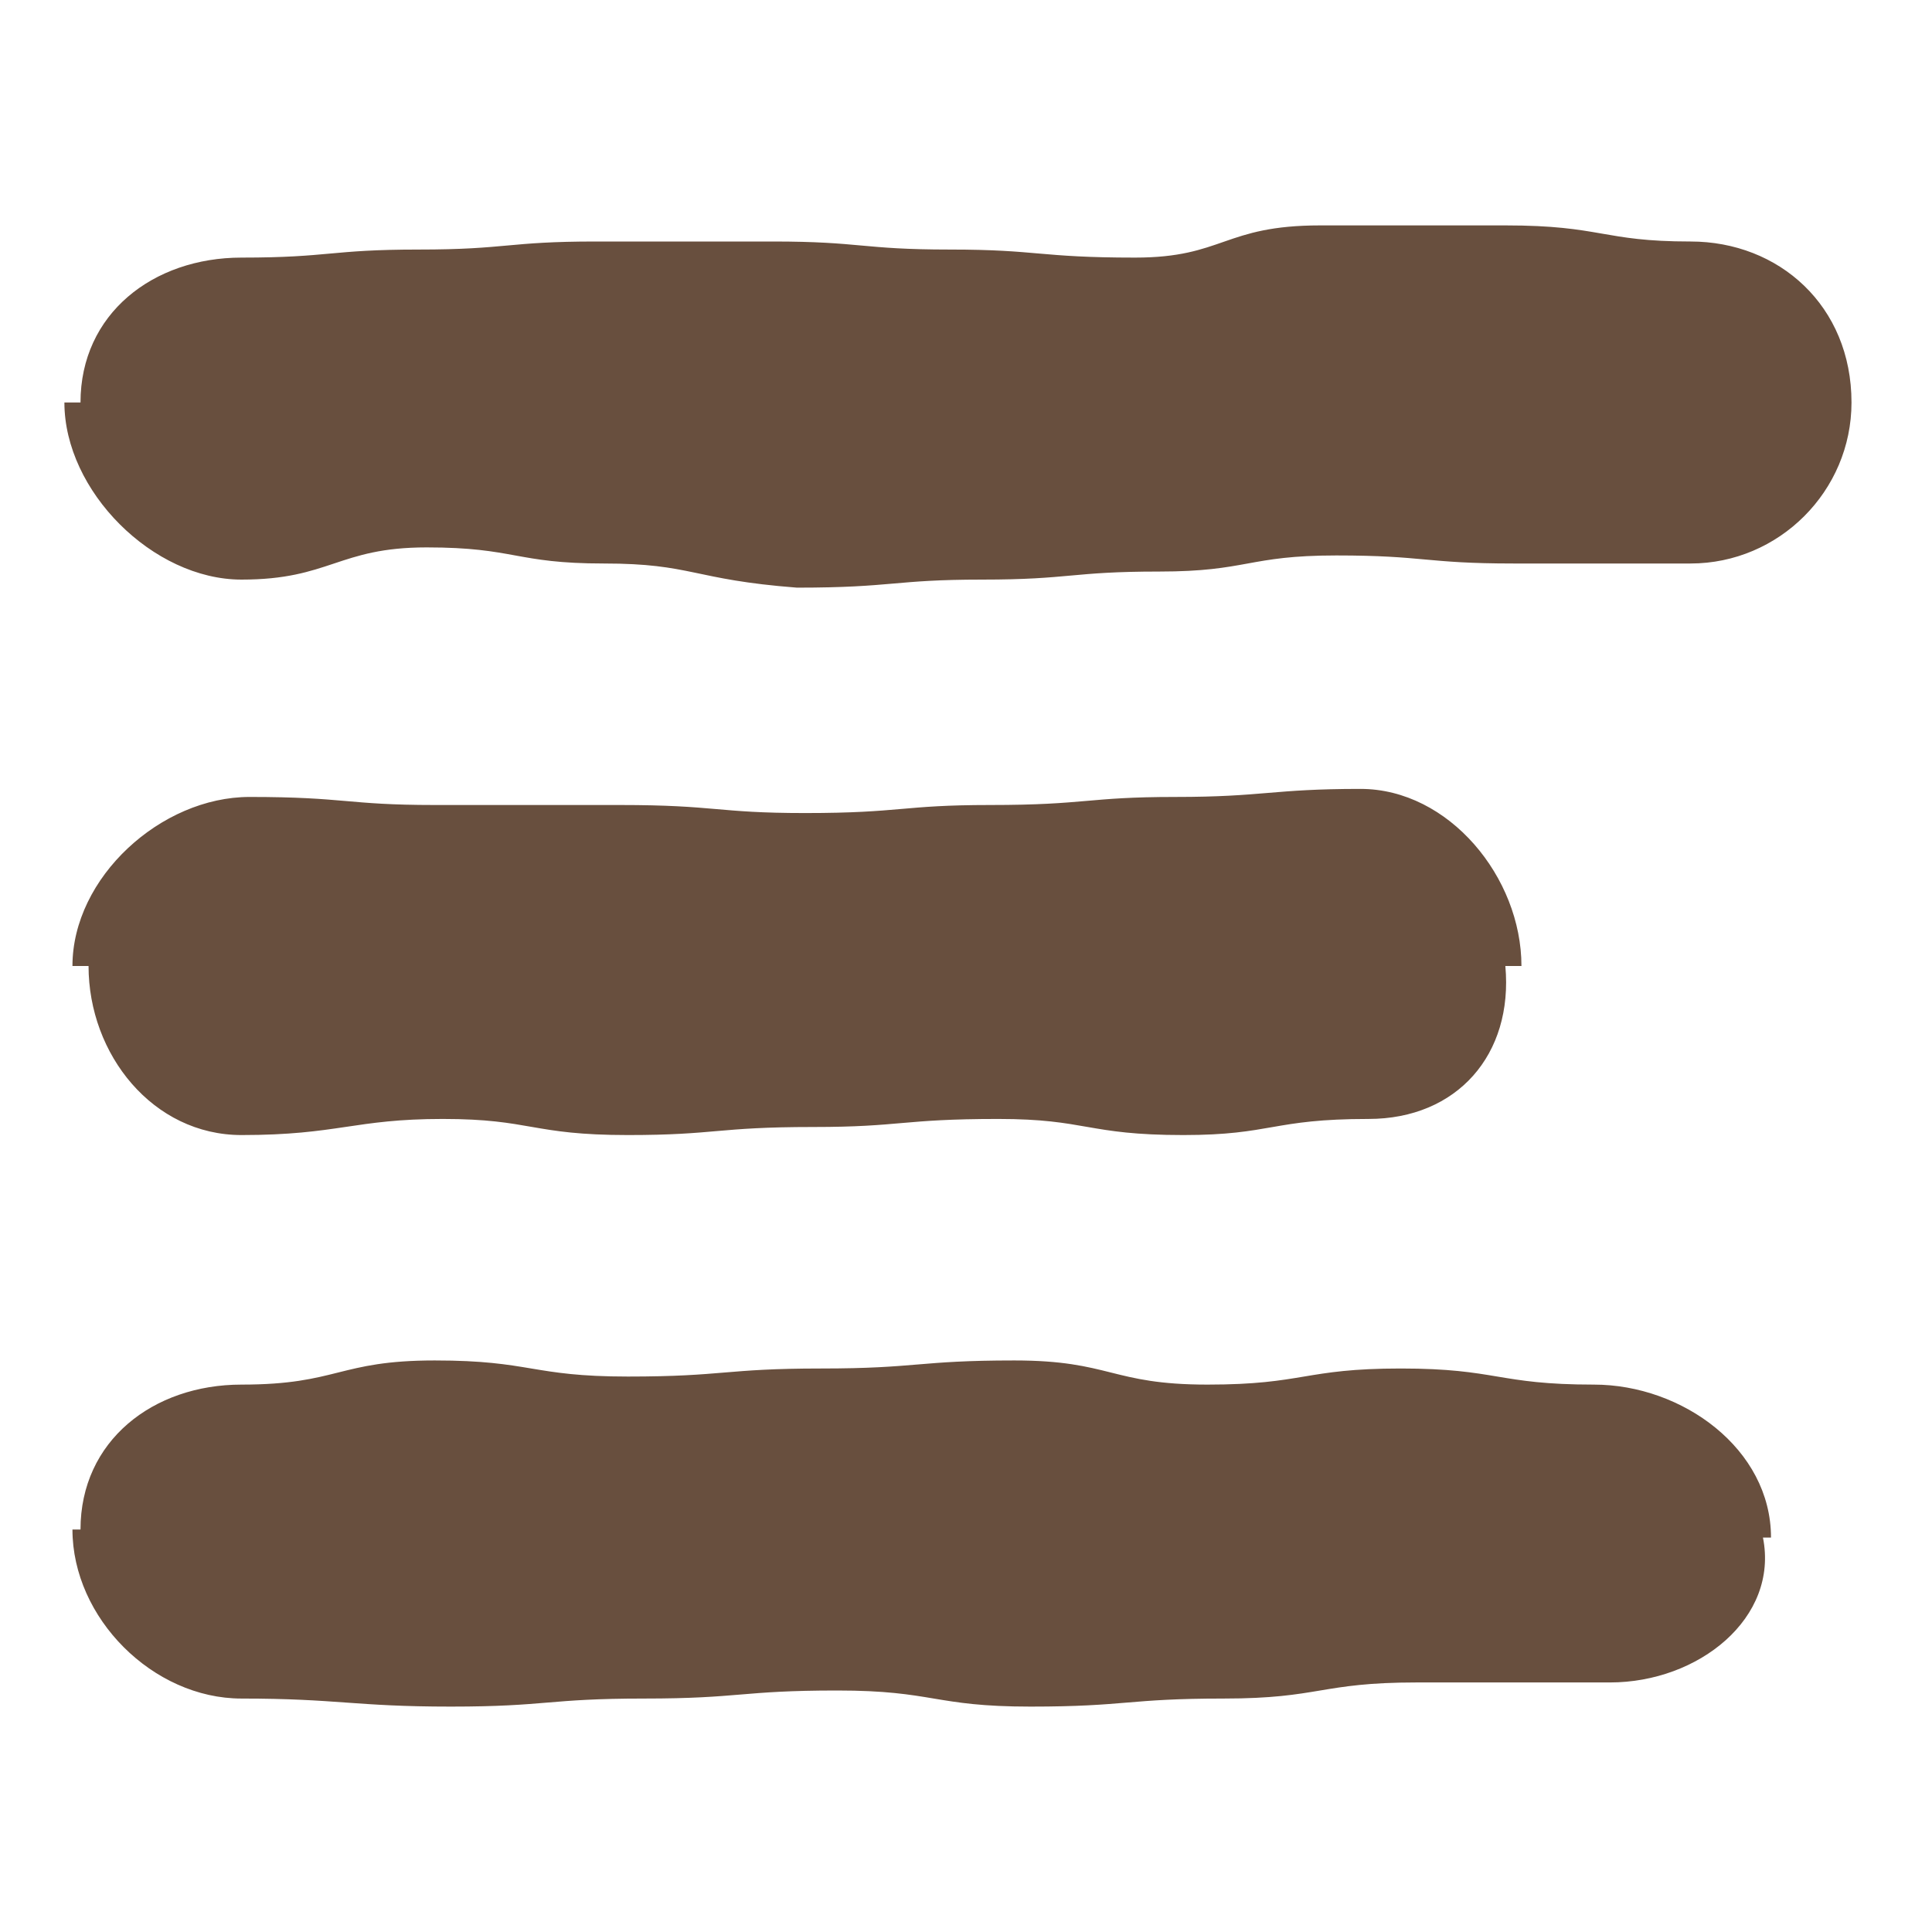
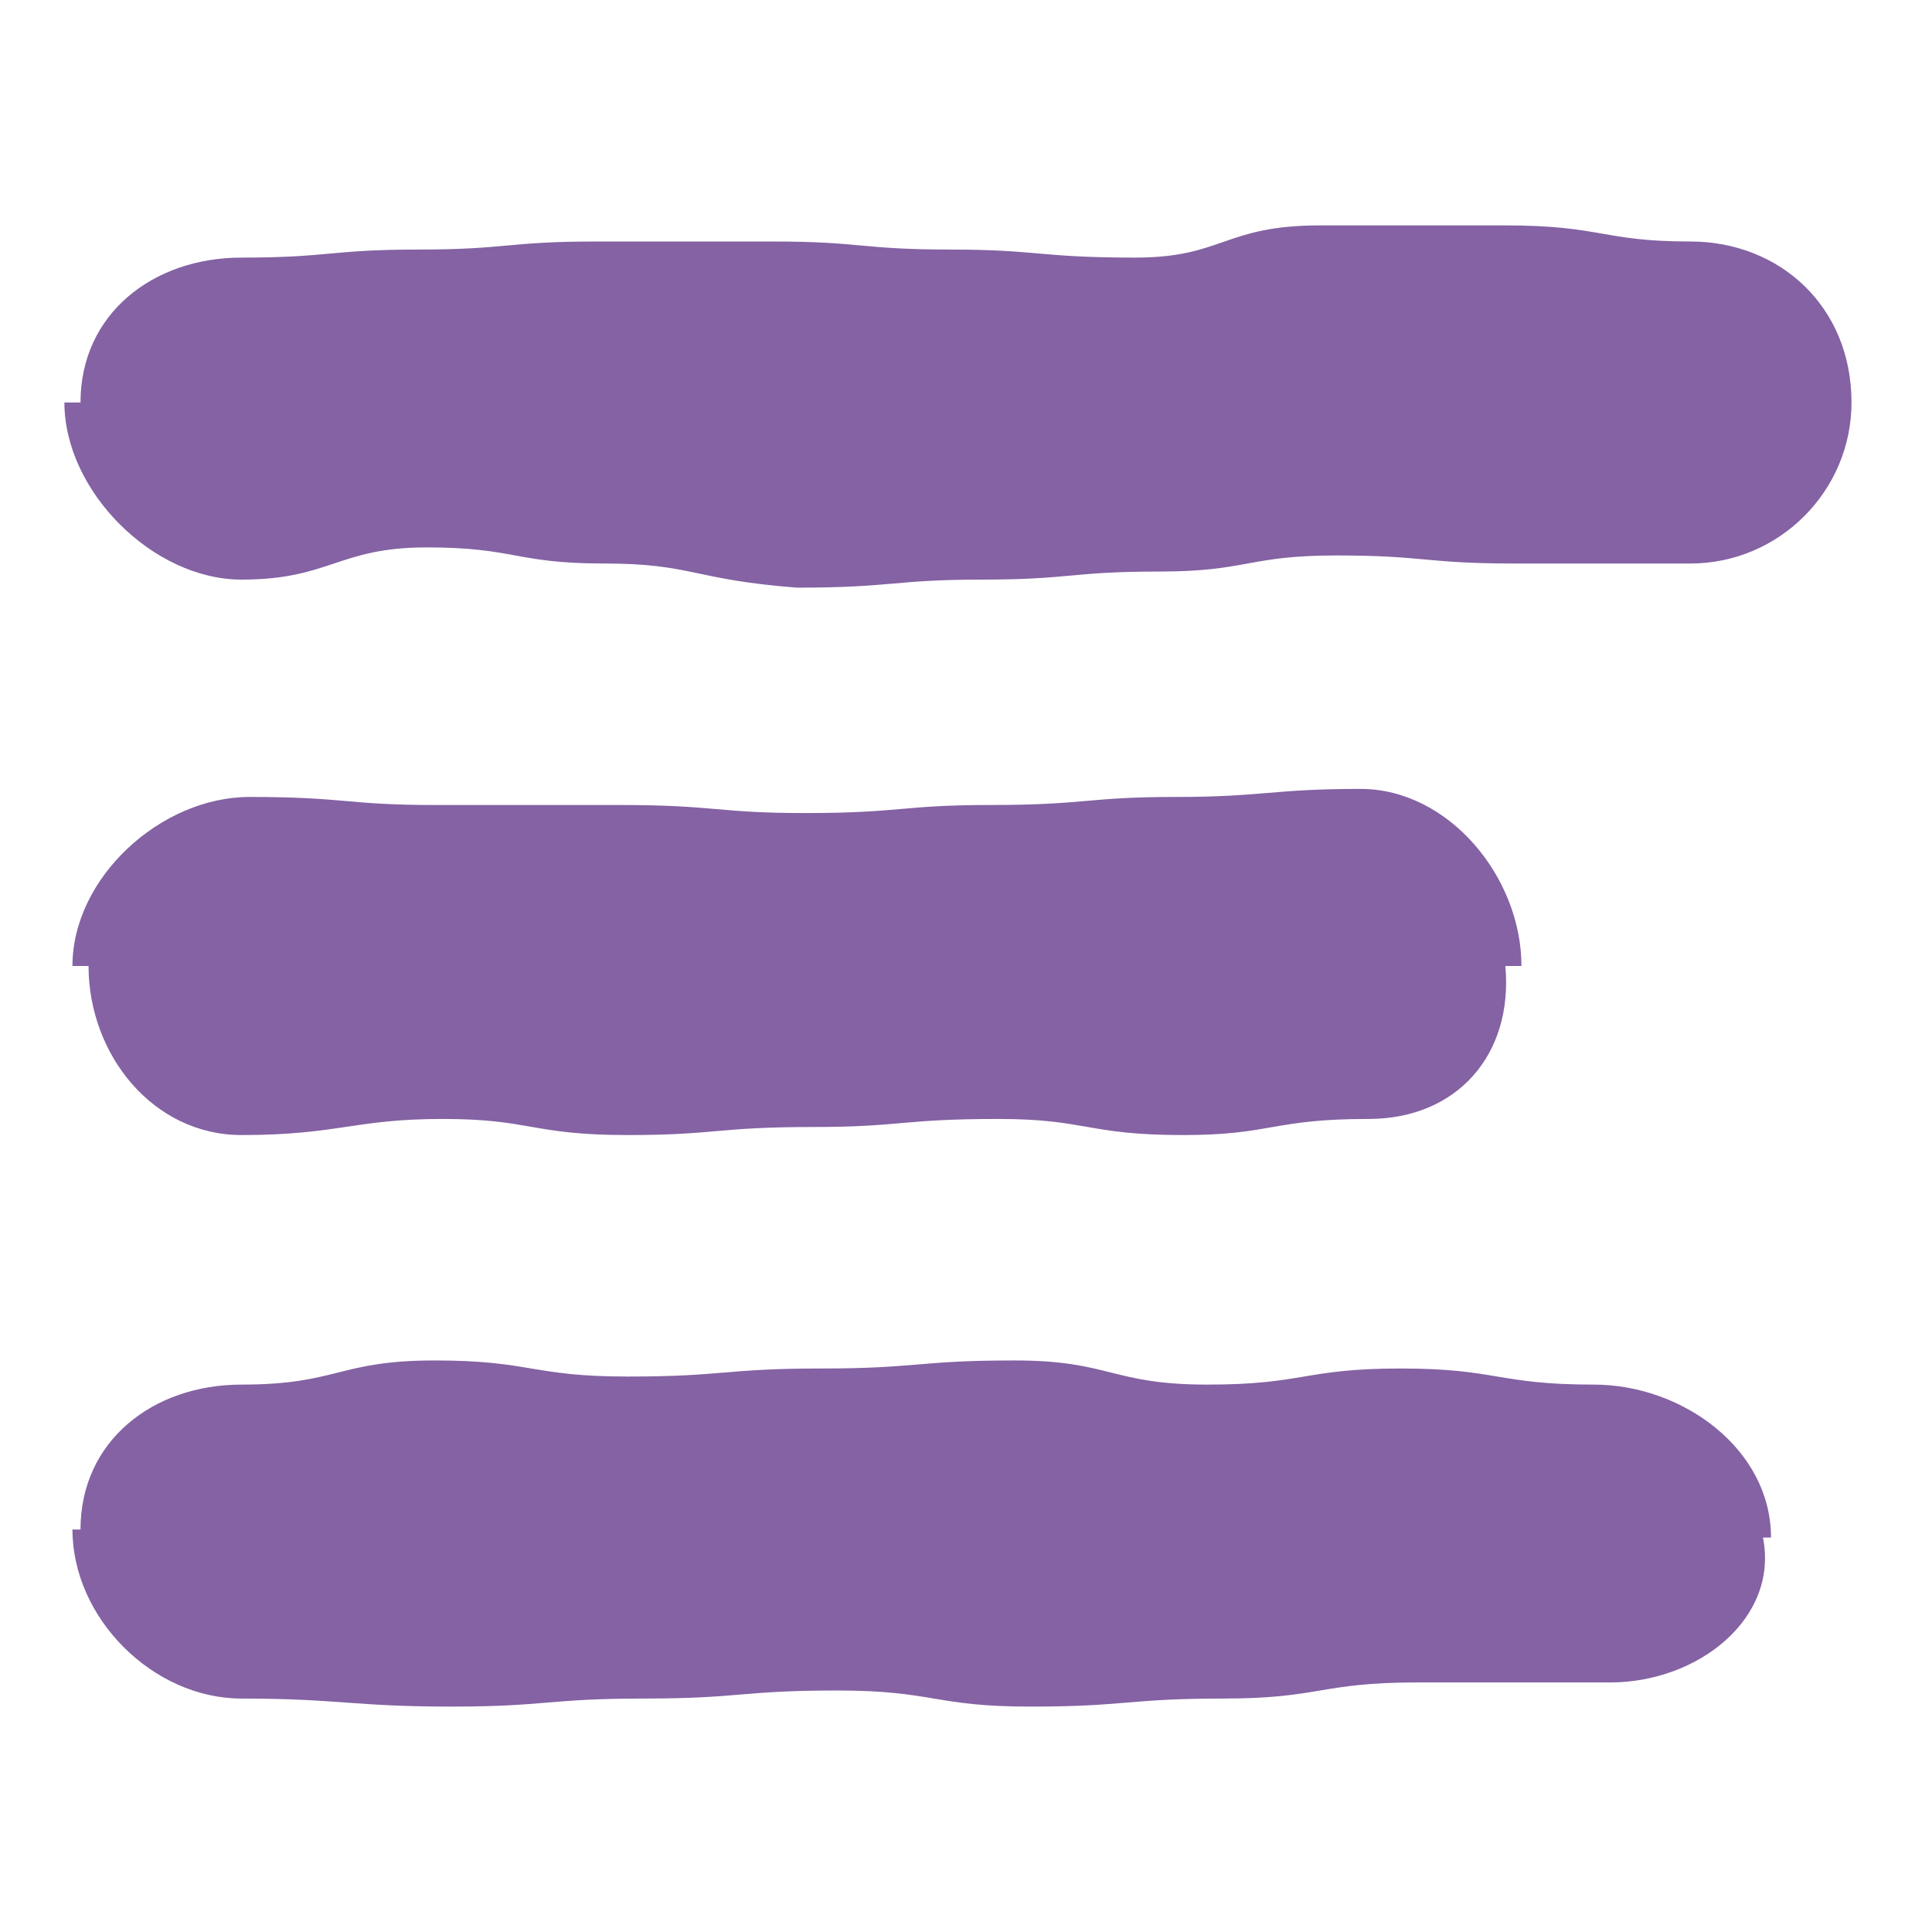
<svg xmlns="http://www.w3.org/2000/svg" version="1.1" id="Layer_1" x="0px" y="0px" width="24px" height="24px" viewBox="0 0 24 24" enable-background="new 0 0 24 24" xml:space="preserve">
  <g>
-     <path fill="#684F3E" d="M21,7c-1.1,0-1.1,0-2.2,0c-1.1,0-1.1-0.1-2.2-0.1c-1.1,0-1.1,0.2-2.2,0.2c-1.1,0-1.1,0.1-2.2,0.1   c-1.1,0-1.1,0.1-2.3,0.1C8.6,7.2,8.6,7,7.5,7C6.4,7,6.4,6.8,5.3,6.8S4.1,7.2,3,7.2C1.9,7.2,0.8,6.1,0.8,5C0.8,5,1,5,1,5   c0-1.1,0.9-1.8,2-1.8c1.1,0,1.1-0.1,2.2-0.1c1.1,0,1.1-0.1,2.2-0.1c1.1,0,1.1,0,2.2,0c1.1,0,1.1,0.1,2.2,0.1c1.1,0,1.1,0.1,2.3,0.1   c1.1,0,1.1-0.4,2.3-0.4c1.1,0,1.1,0,2.3,0C19.9,2.8,19.9,3,21,3c1.1,0,2,0.8,2,2c0,0,0,0,0,0C23,6.1,22.1,7,21,7z" />
+     <path fill="#8462A3" d="M21,7c-1.1,0-1.1,0-2.2,0c-1.1,0-1.1-0.1-2.2-0.1c-1.1,0-1.1,0.2-2.2,0.2c-1.1,0-1.1,0.1-2.2,0.1   c-1.1,0-1.1,0.1-2.3,0.1C8.6,7.2,8.6,7,7.5,7C6.4,7,6.4,6.8,5.3,6.8S4.1,7.2,3,7.2C1.9,7.2,0.8,6.1,0.8,5C0.8,5,1,5,1,5   c0-1.1,0.9-1.8,2-1.8c1.1,0,1.1-0.1,2.2-0.1c1.1,0,1.1-0.1,2.2-0.1c1.1,0,1.1,0,2.2,0c1.1,0,1.1,0.1,2.2,0.1c1.1,0,1.1,0.1,2.3,0.1   c1.1,0,1.1-0.4,2.3-0.4c1.1,0,1.1,0,2.3,0C19.9,2.8,19.9,3,21,3c1.1,0,2,0.8,2,2c0,0,0,0,0,0C23,6.1,22.1,7,21,7z" />
  </g>
  <g>
-     <path fill="#684F3E" d="M17,13.9c-1.2,0-1.2,0.2-2.3,0.2c-1.2,0-1.2-0.2-2.3-0.2c-1.2,0-1.2,0.1-2.3,0.1c-1.2,0-1.2,0.1-2.3,0.1   c-1.2,0-1.2-0.2-2.3-0.2S4.2,14.1,3,14.1c-1.1,0-1.9-1-1.9-2.1c0,0-0.2,0-0.2,0c0-1.1,1.1-2.1,2.2-2.1c1.2,0,1.2,0.1,2.3,0.1   c1.2,0,1.2,0,2.3,0c1.2,0,1.2,0.1,2.3,0.1c1.2,0,1.2-0.1,2.3-0.1c1.2,0,1.2-0.1,2.3-0.1s1.2-0.1,2.3-0.1c1.1,0,2,1.1,2,2.2   c0,0-0.2,0-0.2,0C18.8,13.1,18.1,13.9,17,13.9z" />
+     <path fill="#8462A3" d="M17,13.9c-1.2,0-1.2,0.2-2.3,0.2c-1.2,0-1.2-0.2-2.3-0.2c-1.2,0-1.2,0.1-2.3,0.1c-1.2,0-1.2,0.1-2.3,0.1   c-1.2,0-1.2-0.2-2.3-0.2S4.2,14.1,3,14.1c-1.1,0-1.9-1-1.9-2.1c0,0-0.2,0-0.2,0c0-1.1,1.1-2.1,2.2-2.1c1.2,0,1.2,0.1,2.3,0.1   c1.2,0,1.2,0,2.3,0c1.2,0,1.2,0.1,2.3,0.1c1.2,0,1.2-0.1,2.3-0.1c1.2,0,1.2-0.1,2.3-0.1s1.2-0.1,2.3-0.1c1.1,0,2,1.1,2,2.2   c0,0-0.2,0-0.2,0C18.8,13.1,18.1,13.9,17,13.9z" />
  </g>
  <g>
-     <path fill="#684F3E" d="M20,20.9c-1.2,0-1.2,0-2.4,0c-1.2,0-1.2,0.2-2.4,0.2c-1.2,0-1.2,0.1-2.4,0.1c-1.2,0-1.2-0.2-2.4-0.2   c-1.2,0-1.2,0.1-2.4,0.1c-1.2,0-1.2,0.1-2.4,0.1S4.2,21.1,3,21.1c-1.1,0-2.1-1-2.1-2.1c0,0,0.1,0,0.1,0c0-1.1,0.9-1.8,2-1.8   c1.2,0,1.2-0.3,2.4-0.3c1.2,0,1.2,0.2,2.4,0.2c1.2,0,1.2-0.1,2.4-0.1c1.2,0,1.2-0.1,2.4-0.1c1.2,0,1.2,0.3,2.4,0.3   c1.2,0,1.2-0.2,2.4-0.2c1.2,0,1.2,0.2,2.4,0.2c1.1,0,2.2,0.8,2.2,1.9c0,0-0.1,0-0.1,0C22.1,20.1,21.1,20.9,20,20.9z" />
+     <path fill="#8462A3" d="M20,20.9c-1.2,0-1.2,0-2.4,0c-1.2,0-1.2,0.2-2.4,0.2c-1.2,0-1.2,0.1-2.4,0.1c-1.2,0-1.2-0.2-2.4-0.2   c-1.2,0-1.2,0.1-2.4,0.1c-1.2,0-1.2,0.1-2.4,0.1S4.2,21.1,3,21.1c-1.1,0-2.1-1-2.1-2.1c0,0,0.1,0,0.1,0c0-1.1,0.9-1.8,2-1.8   c1.2,0,1.2-0.3,2.4-0.3c1.2,0,1.2,0.2,2.4,0.2c1.2,0,1.2-0.1,2.4-0.1c1.2,0,1.2-0.1,2.4-0.1c1.2,0,1.2,0.3,2.4,0.3   c1.2,0,1.2-0.2,2.4-0.2c1.2,0,1.2,0.2,2.4,0.2c1.1,0,2.2,0.8,2.2,1.9c0,0-0.1,0-0.1,0C22.1,20.1,21.1,20.9,20,20.9z" />
  </g>
</svg>
